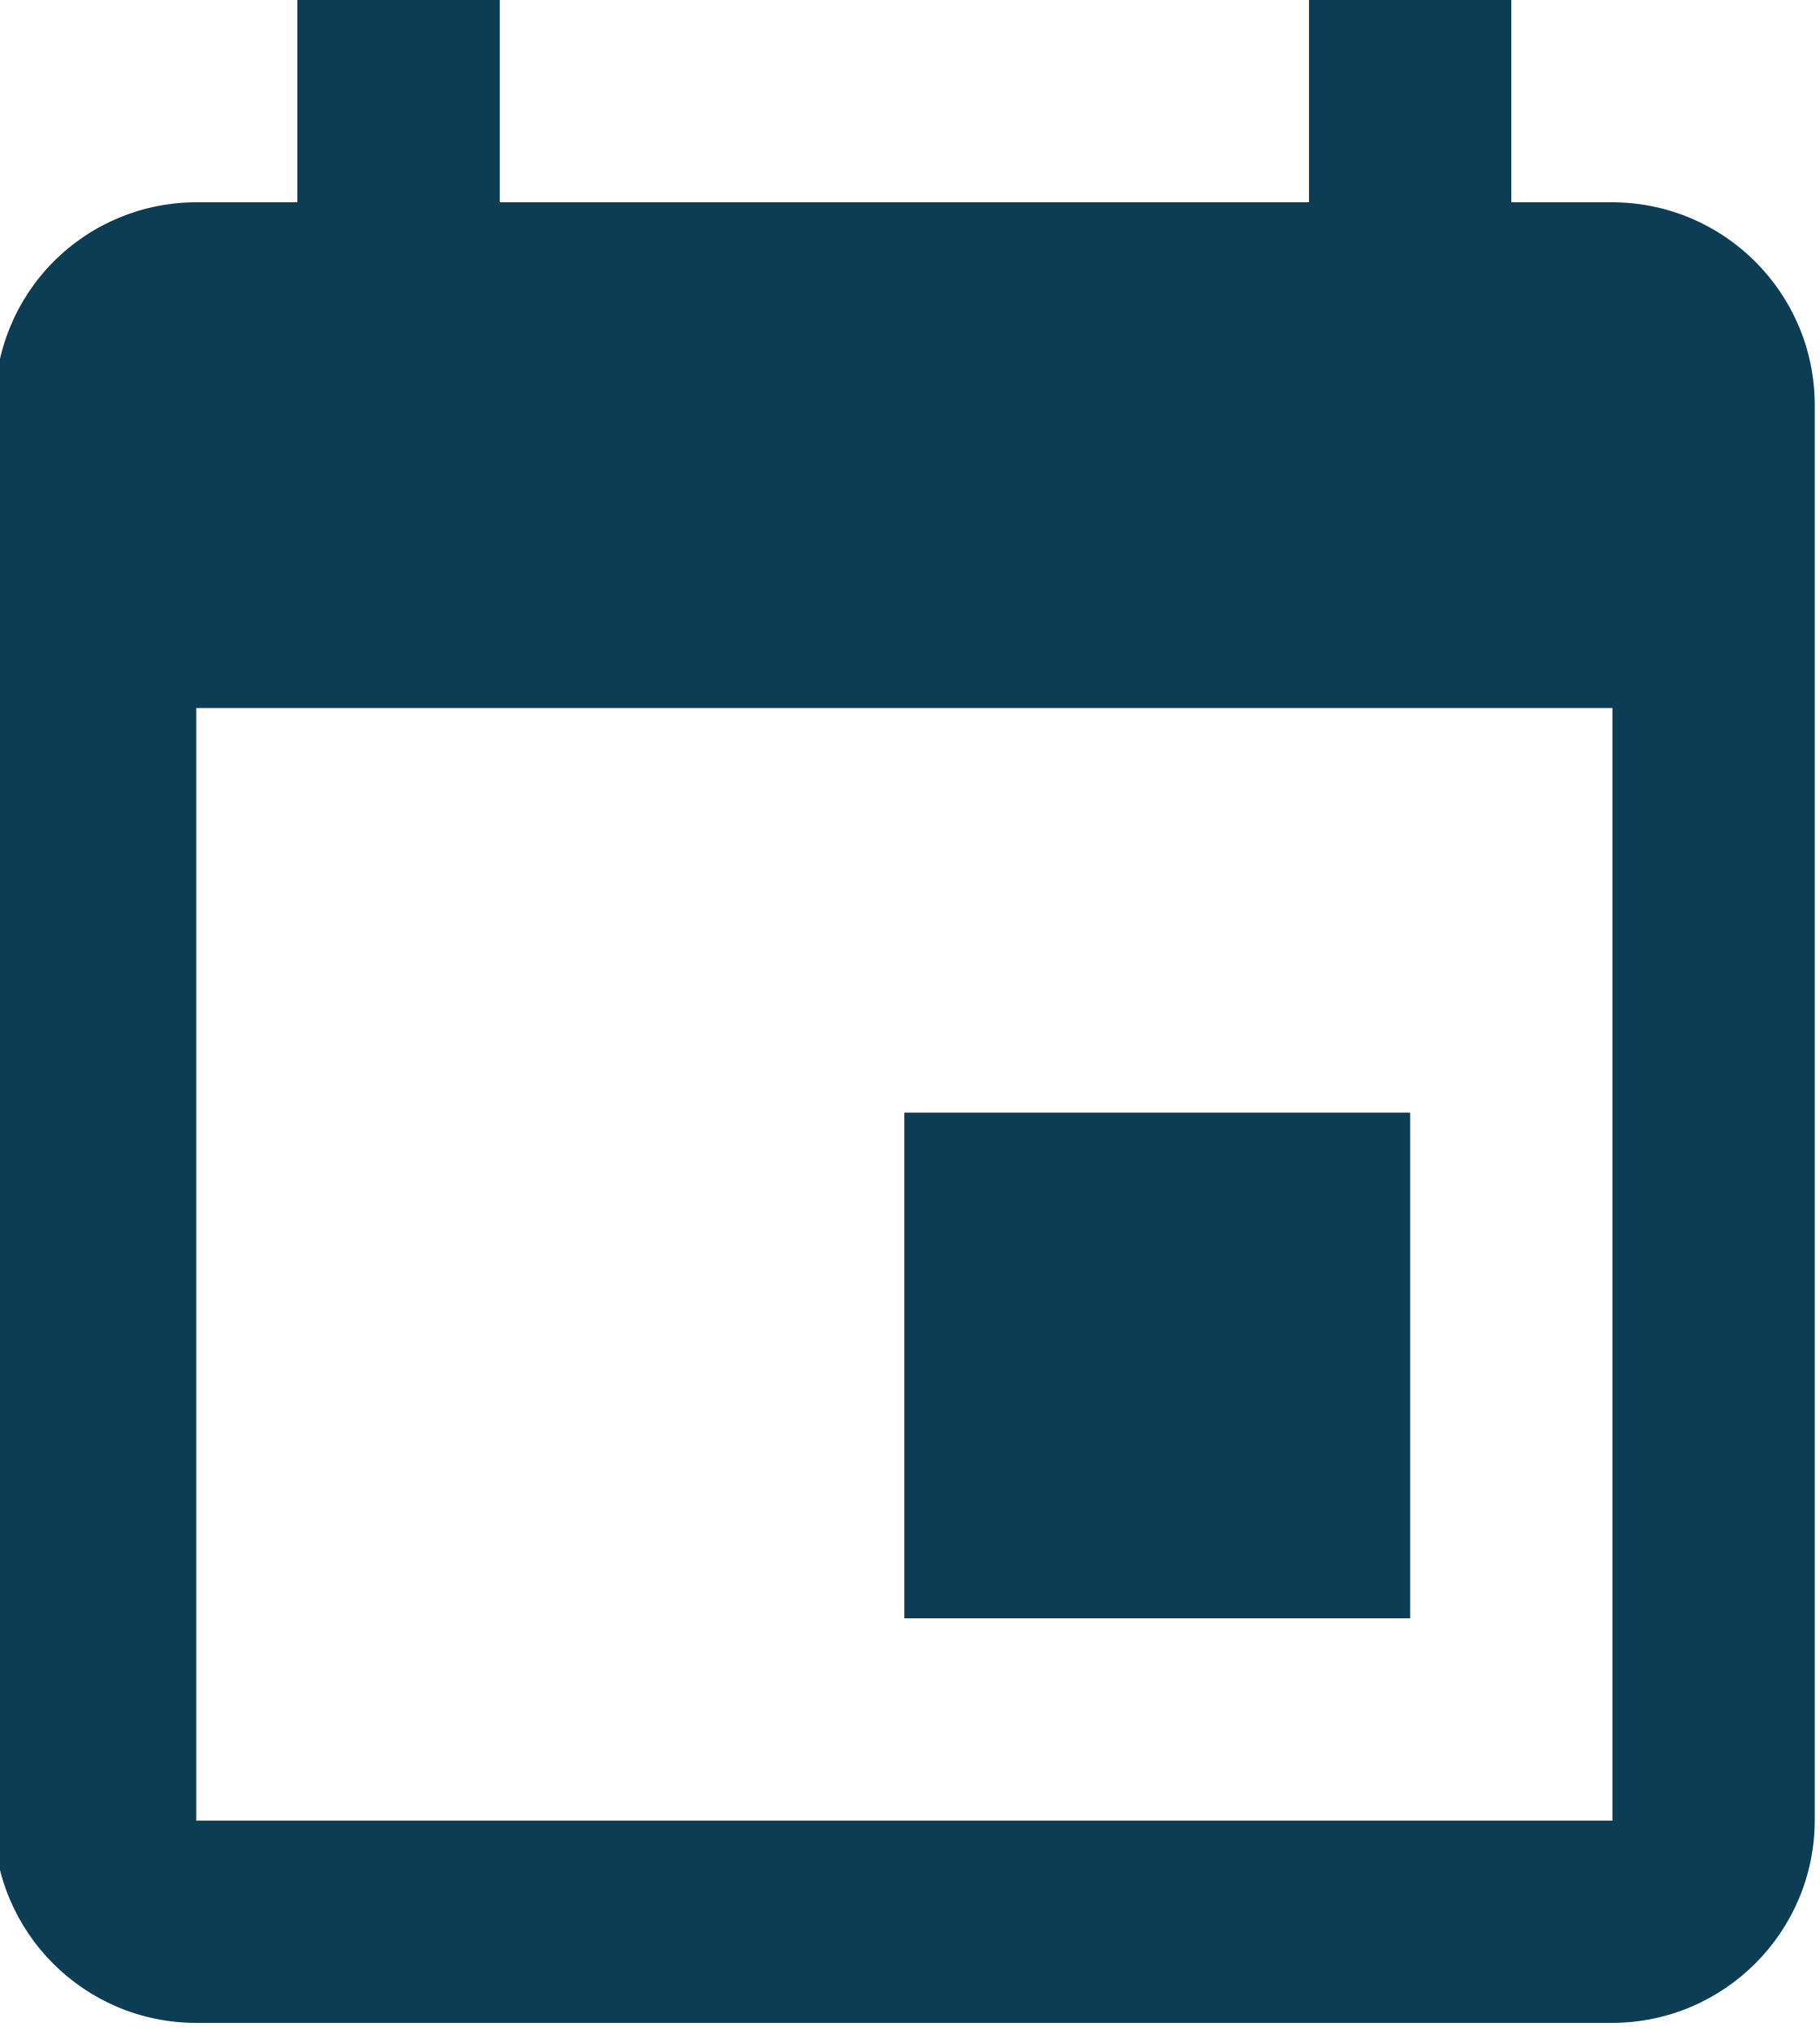
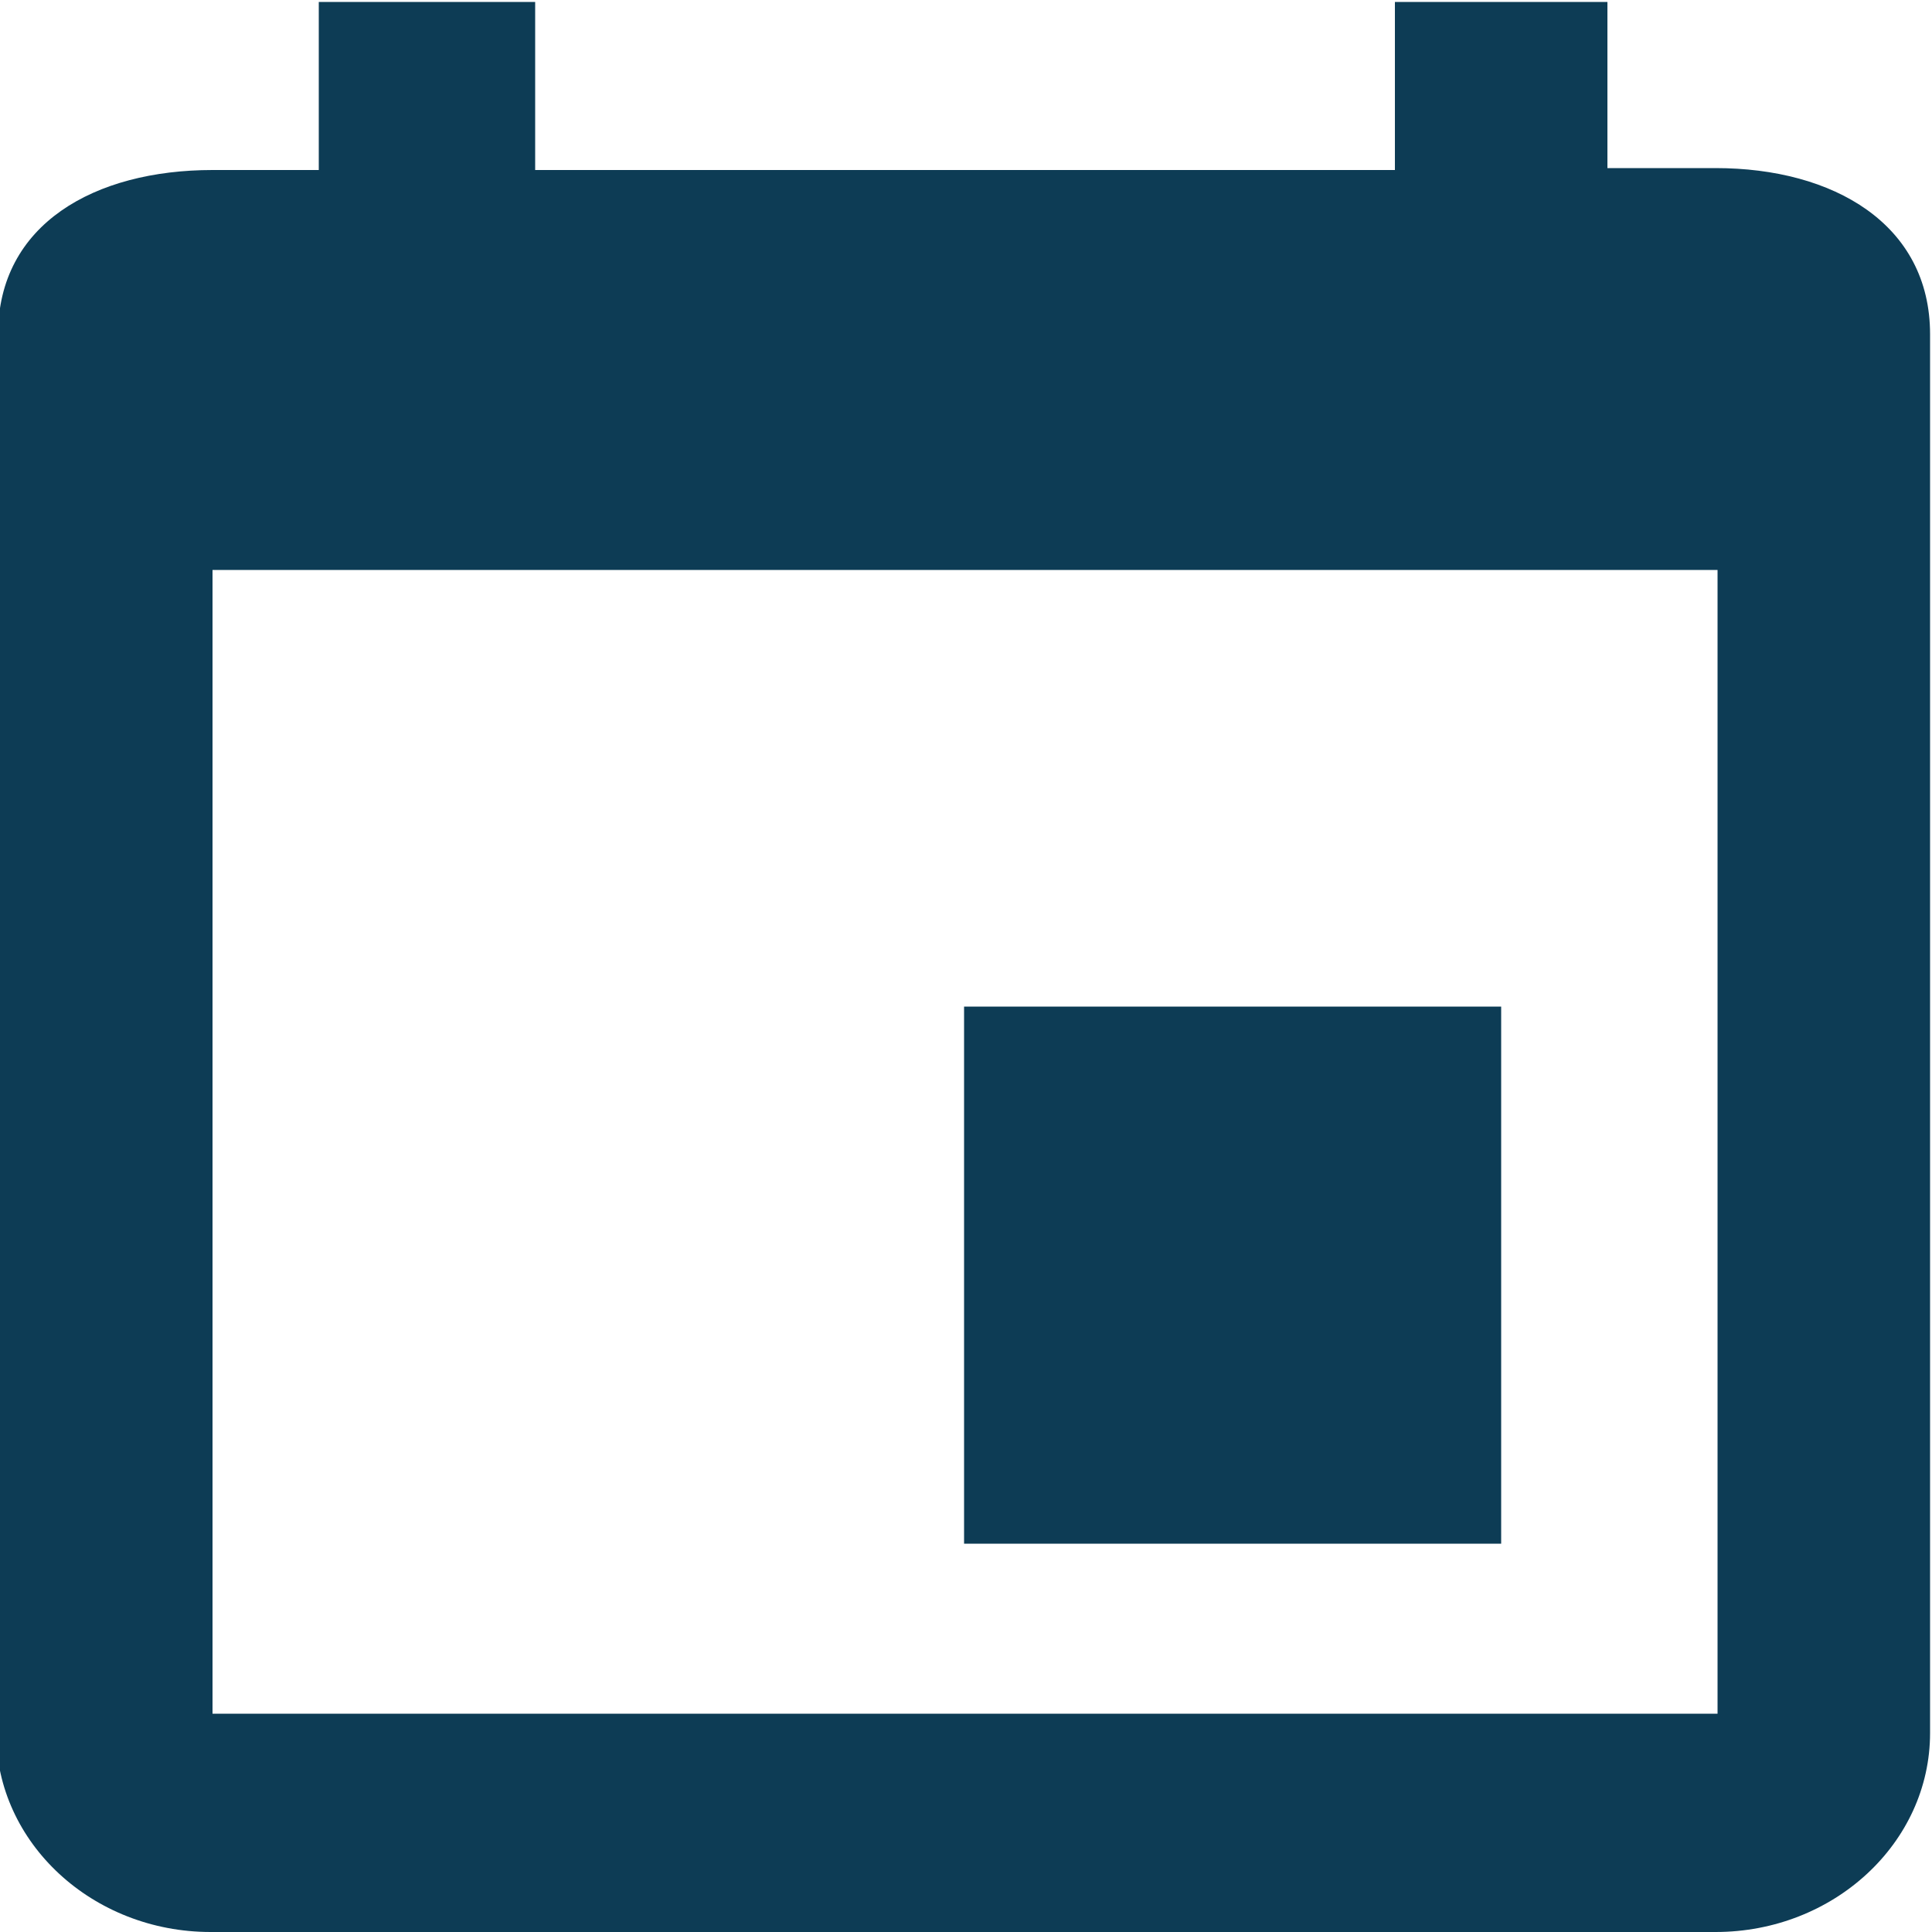
- <svg xmlns="http://www.w3.org/2000/svg" id="schedulesvg" viewBox="358 0 112 125">
-   <defs>
-     <style>.a{clip-path:url(#b); fill:#0D3C55;}</style>
-     <clipPath id="b">
-       <rect x="358" width="112" height="125" />
-     </clipPath>
-   </defs>
-   <g id="a" class="a">
-     <path d="M90.152,69.476H59.026V100.6H90.152ZM83.927,1V13.45h-49.8V1H21.675V13.45H15.45A12.394,12.394,0,0,0,3.062,25.9L3,113.052A12.447,12.447,0,0,0,15.45,125.5H102.6a12.487,12.487,0,0,0,12.45-12.45V25.9A12.487,12.487,0,0,0,102.6,13.45H96.377V1ZM102.6,113.052H15.45V44.576H102.6Z" transform="translate(354.627 -1)" />
+ <svg xmlns="http://www.w3.org/2000/svg" version="1.1" id="schedulesvg" x="0px" y="0px" viewBox="0 0 100 100" style="enable-background:new 0 0 100 100;" xml:space="preserve">
+   <style type="text/css">
+ 	.st0{fill:#0D3C55;}
+ </style>
+   <g>
+     <g id="a">
+       <path class="st0" d="M77.7,52.1H49.9v27.8h27.8V52.1z M72.2,0.1v8.7H27.7V0.1H16.5v8.7H11c-6.1,0-11.1,2.8-11.1,8.5c0,0,0,0,0,0    l-0.1,72.4c0,5.7,5,10.3,11.1,10.3c0,0,0,0,0,0h77.9c6.1,0,11.1-4.6,11.1-10.3V17.3c0-5.7-5-8.6-11.1-8.6h-5.6V0.1H72.2z     M88.9,88.7H11V29.5h77.9V88.7z" />
+     </g>
  </g>
</svg>
